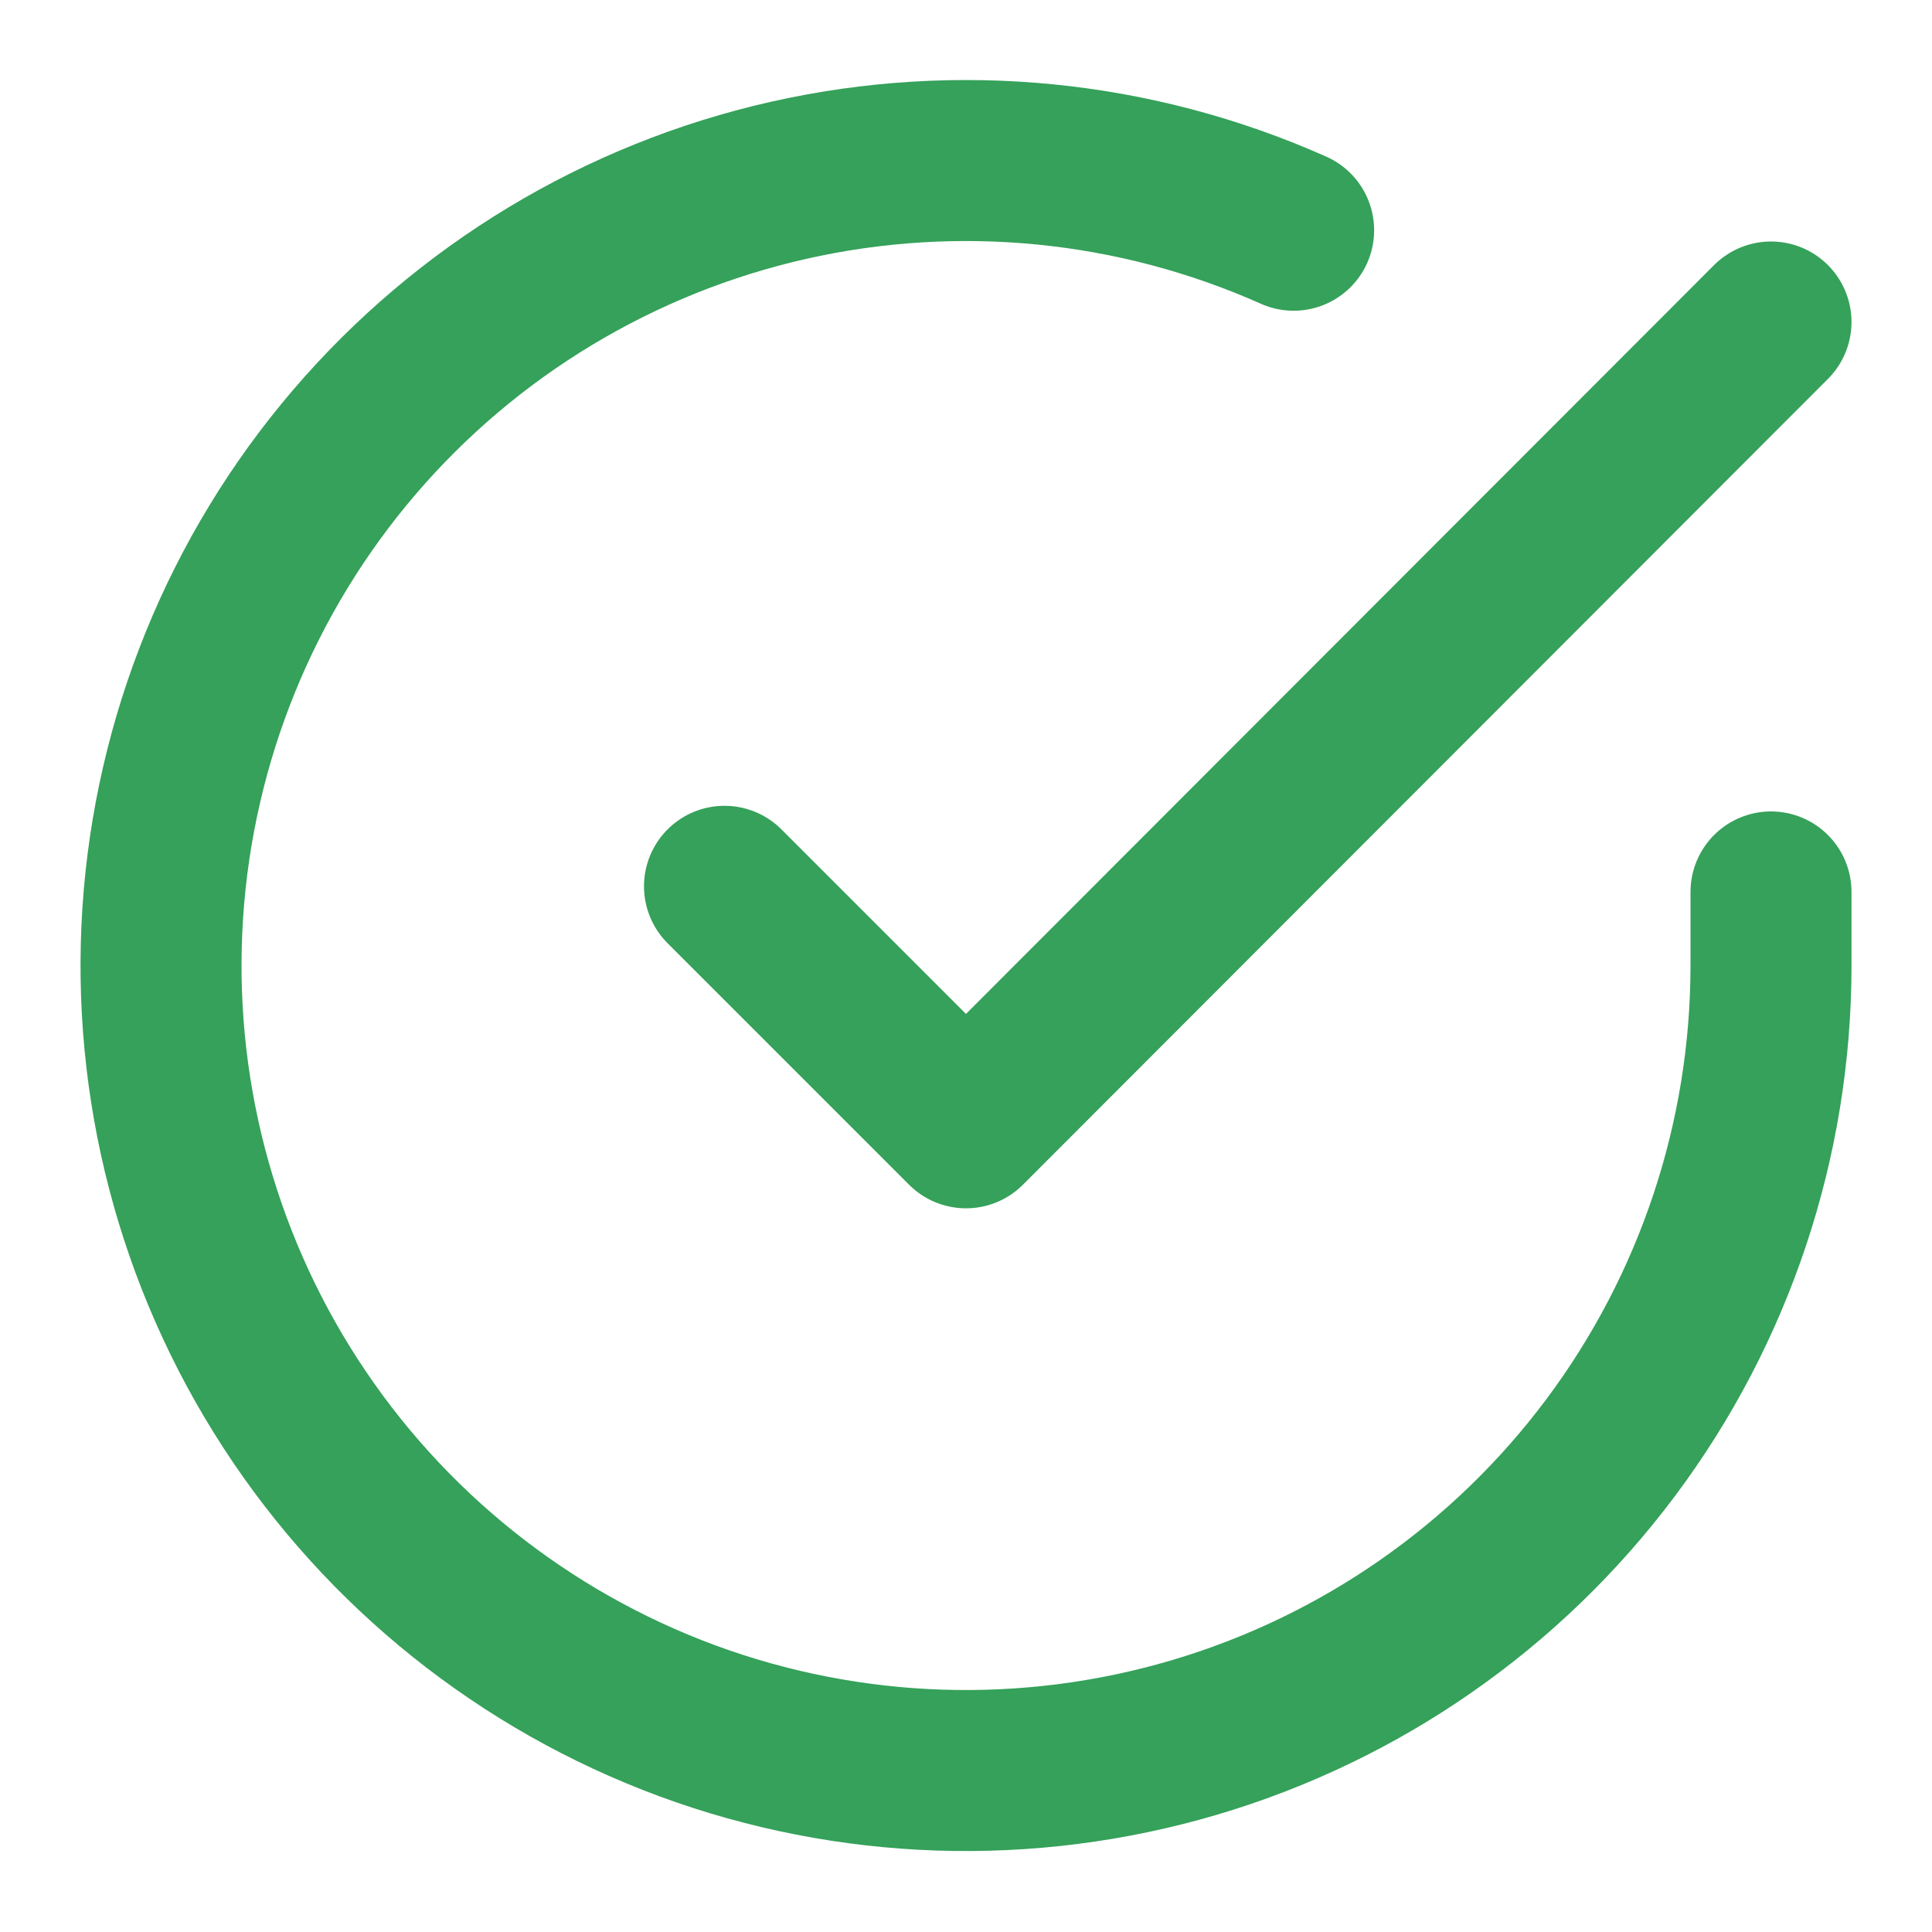
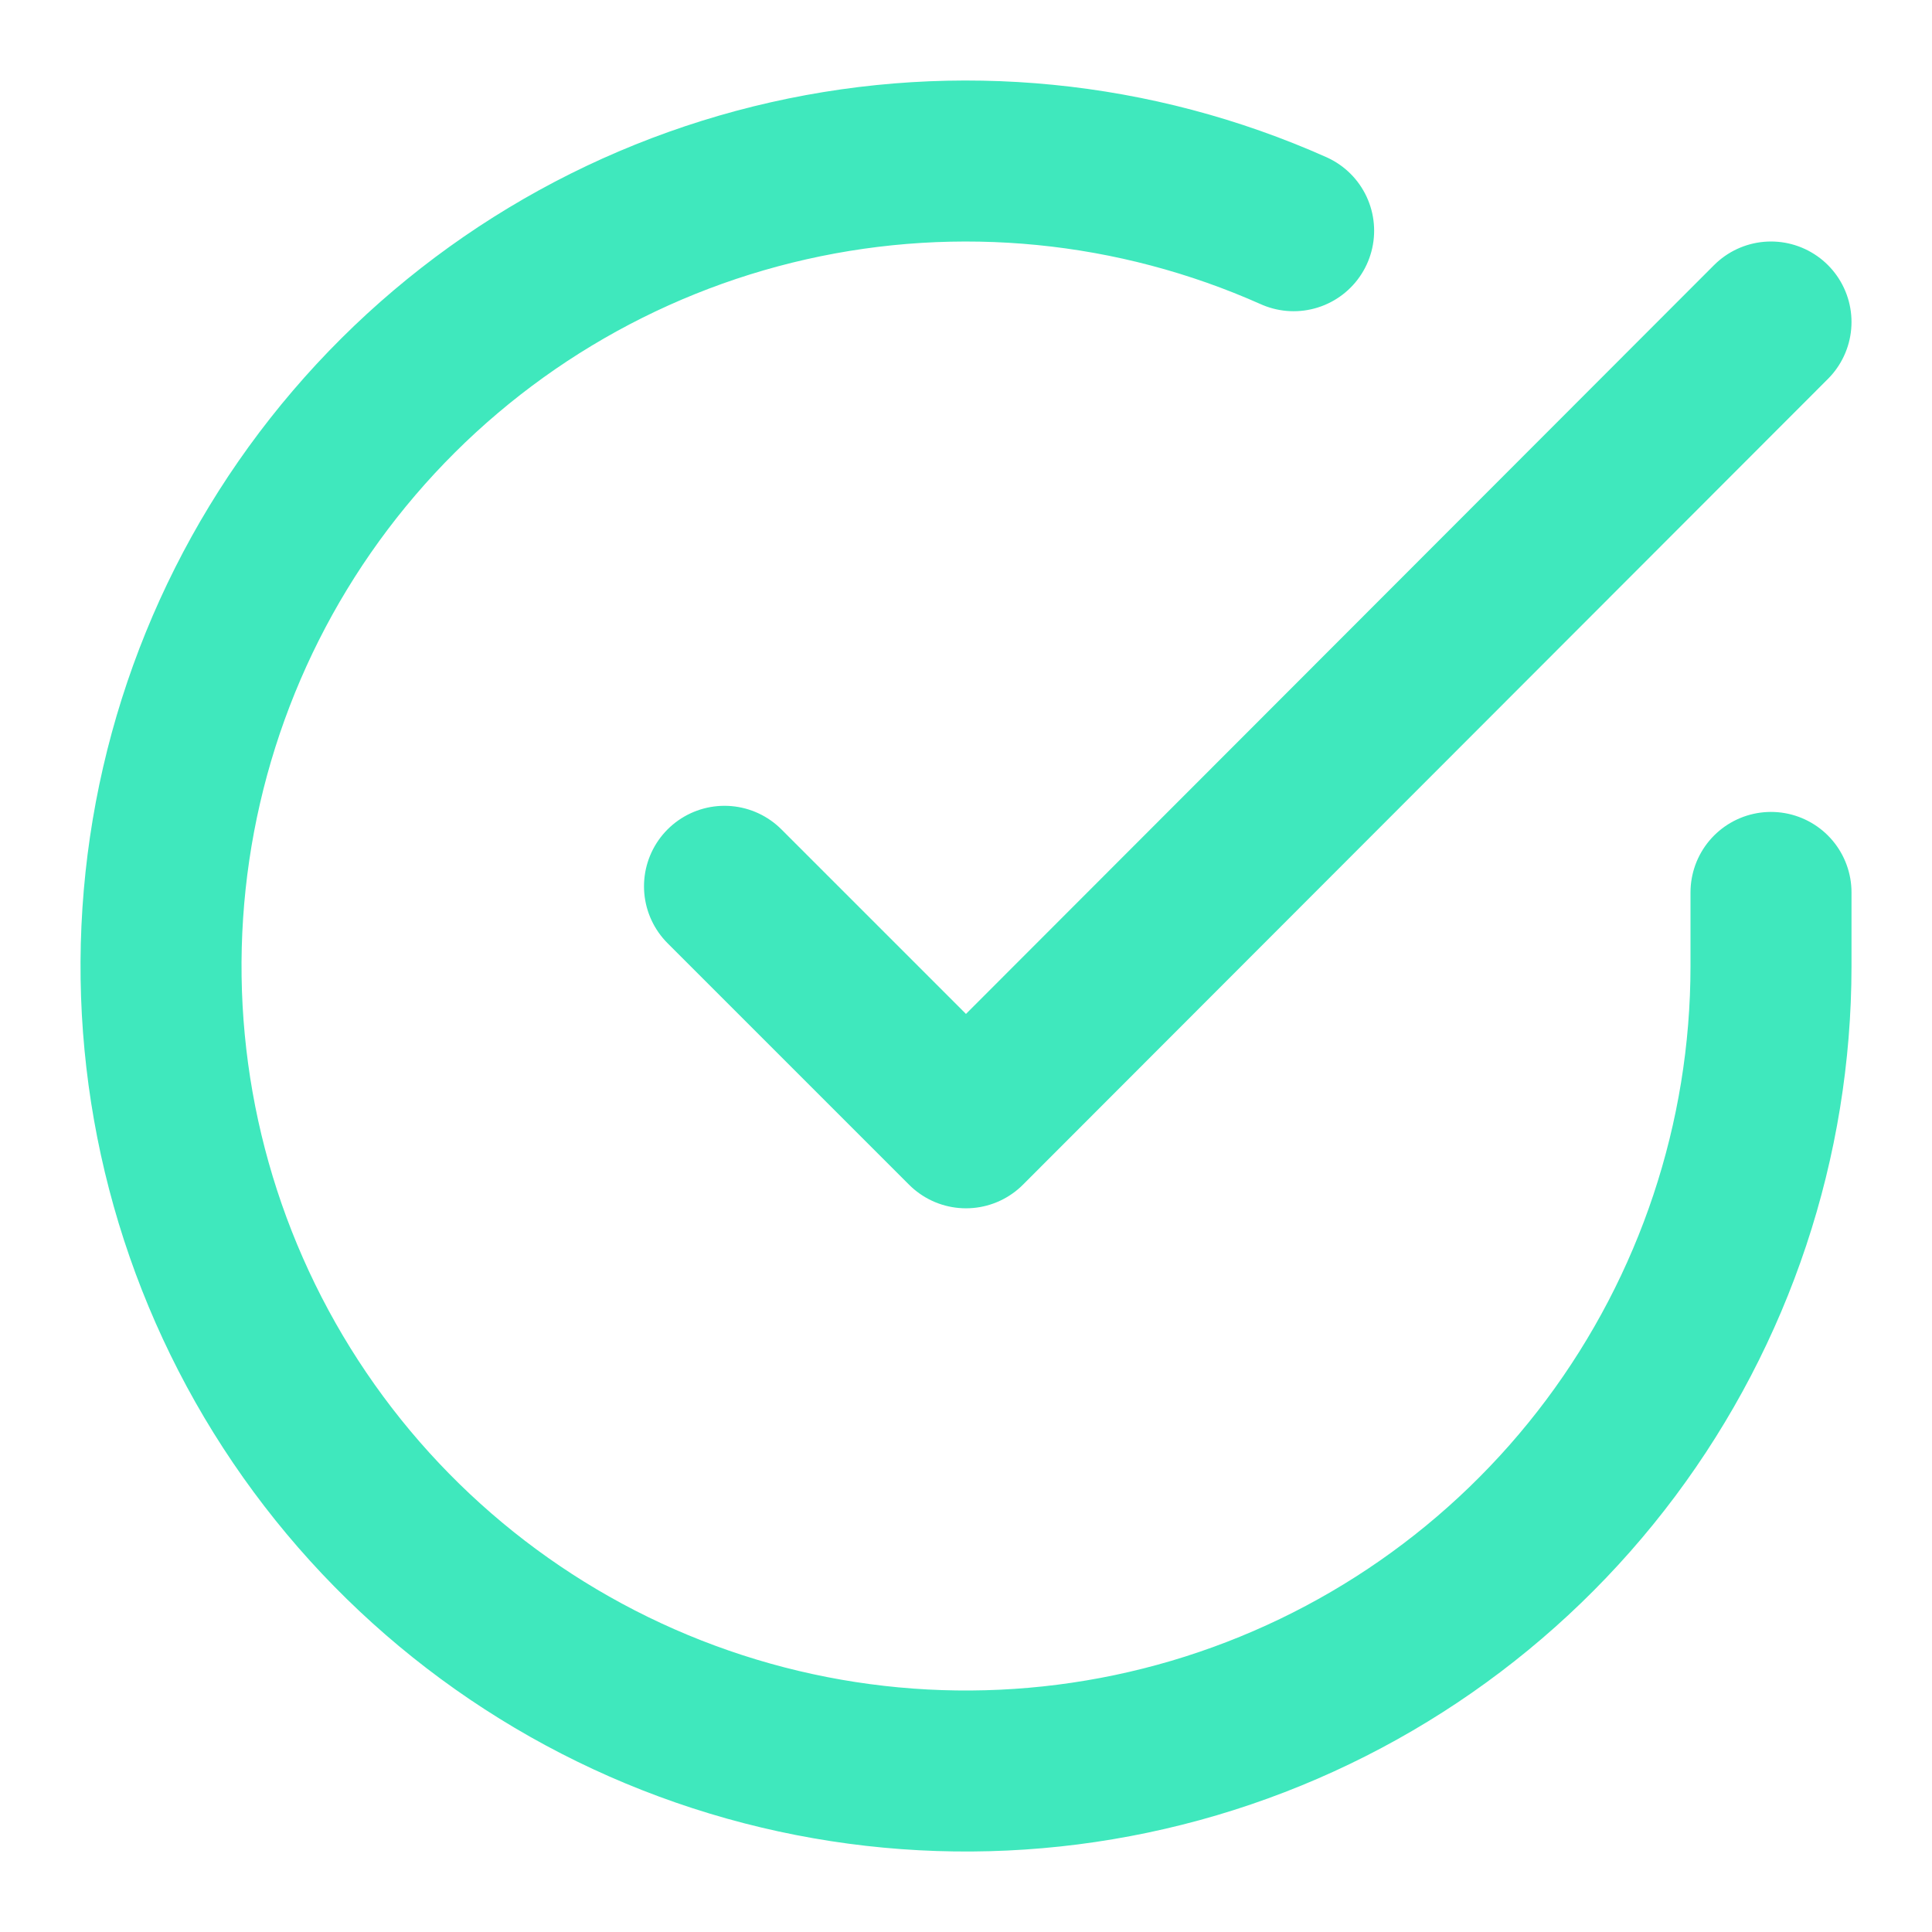
<svg xmlns="http://www.w3.org/2000/svg" width="24" height="24" viewBox="0 0 24 24" fill="none">
-   <path d="M22 11.08V12C21.999 14.156 21.3 16.255 20.009 17.982C18.718 19.709 16.903 20.973 14.835 21.584C12.767 22.195 10.557 22.122 8.534 21.375C6.512 20.627 4.785 19.246 3.611 17.437C2.437 15.628 1.88 13.488 2.022 11.336C2.164 9.185 2.997 7.136 4.398 5.497C5.799 3.858 7.693 2.715 9.796 2.24C11.9 1.765 14.1 1.982 16.07 2.86" stroke="#35A15A" stroke-width="2" stroke-linecap="round" stroke-linejoin="round" />
-   <path d="M22 4L12 14.01L9 11.01" stroke="#35A15A" stroke-width="2" stroke-linecap="round" stroke-linejoin="round" />
+   <path d="M22 11.086V12.006C21.999 14.162 21.3 16.26 20.009 17.988C18.718 19.715 16.903 20.978 14.835 21.59C12.767 22.201 10.557 22.128 8.534 21.38C6.512 20.633 4.785 19.252 3.611 17.443C2.437 15.634 1.88 13.494 2.022 11.342C2.164 9.19 2.997 7.142 4.398 5.503C5.799 3.864 7.693 2.721 9.796 2.246C11.9 1.771 14.1 1.988 16.07 2.866M22 4L12 14.01L9 11.01" stroke="#3FE8BD" stroke-width="2" stroke-linecap="round" stroke-linejoin="round" />
</svg>
